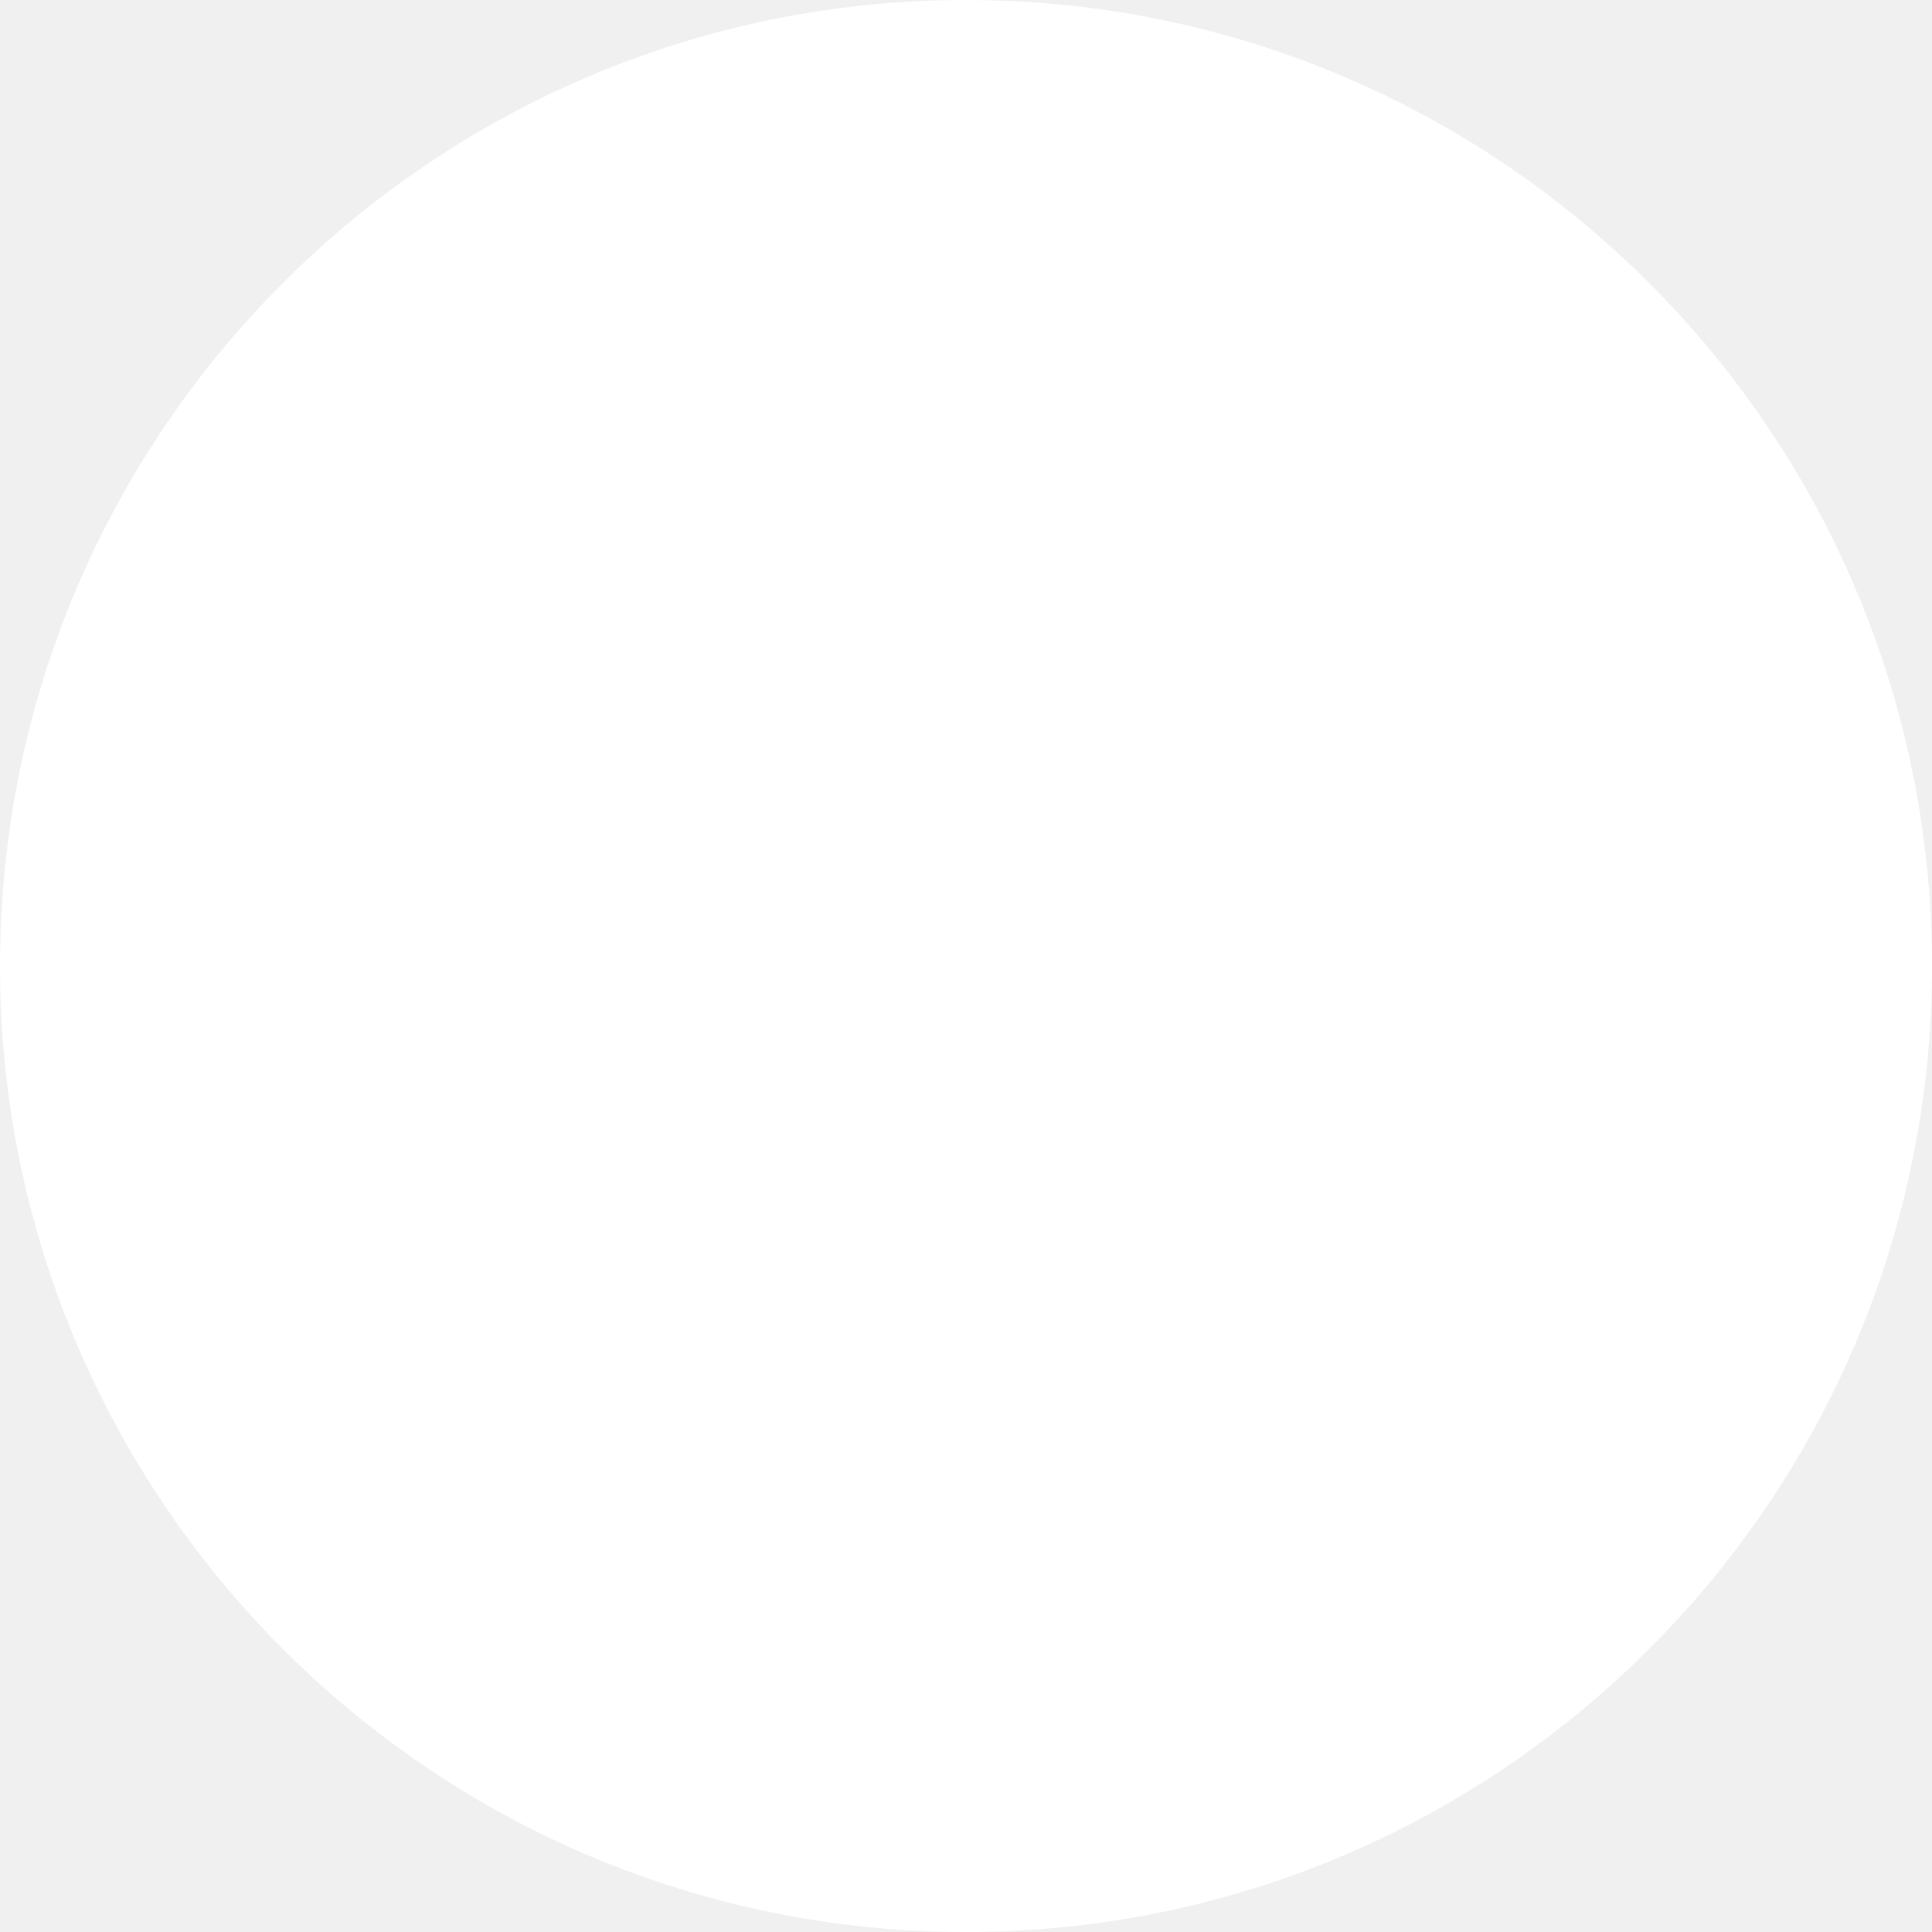
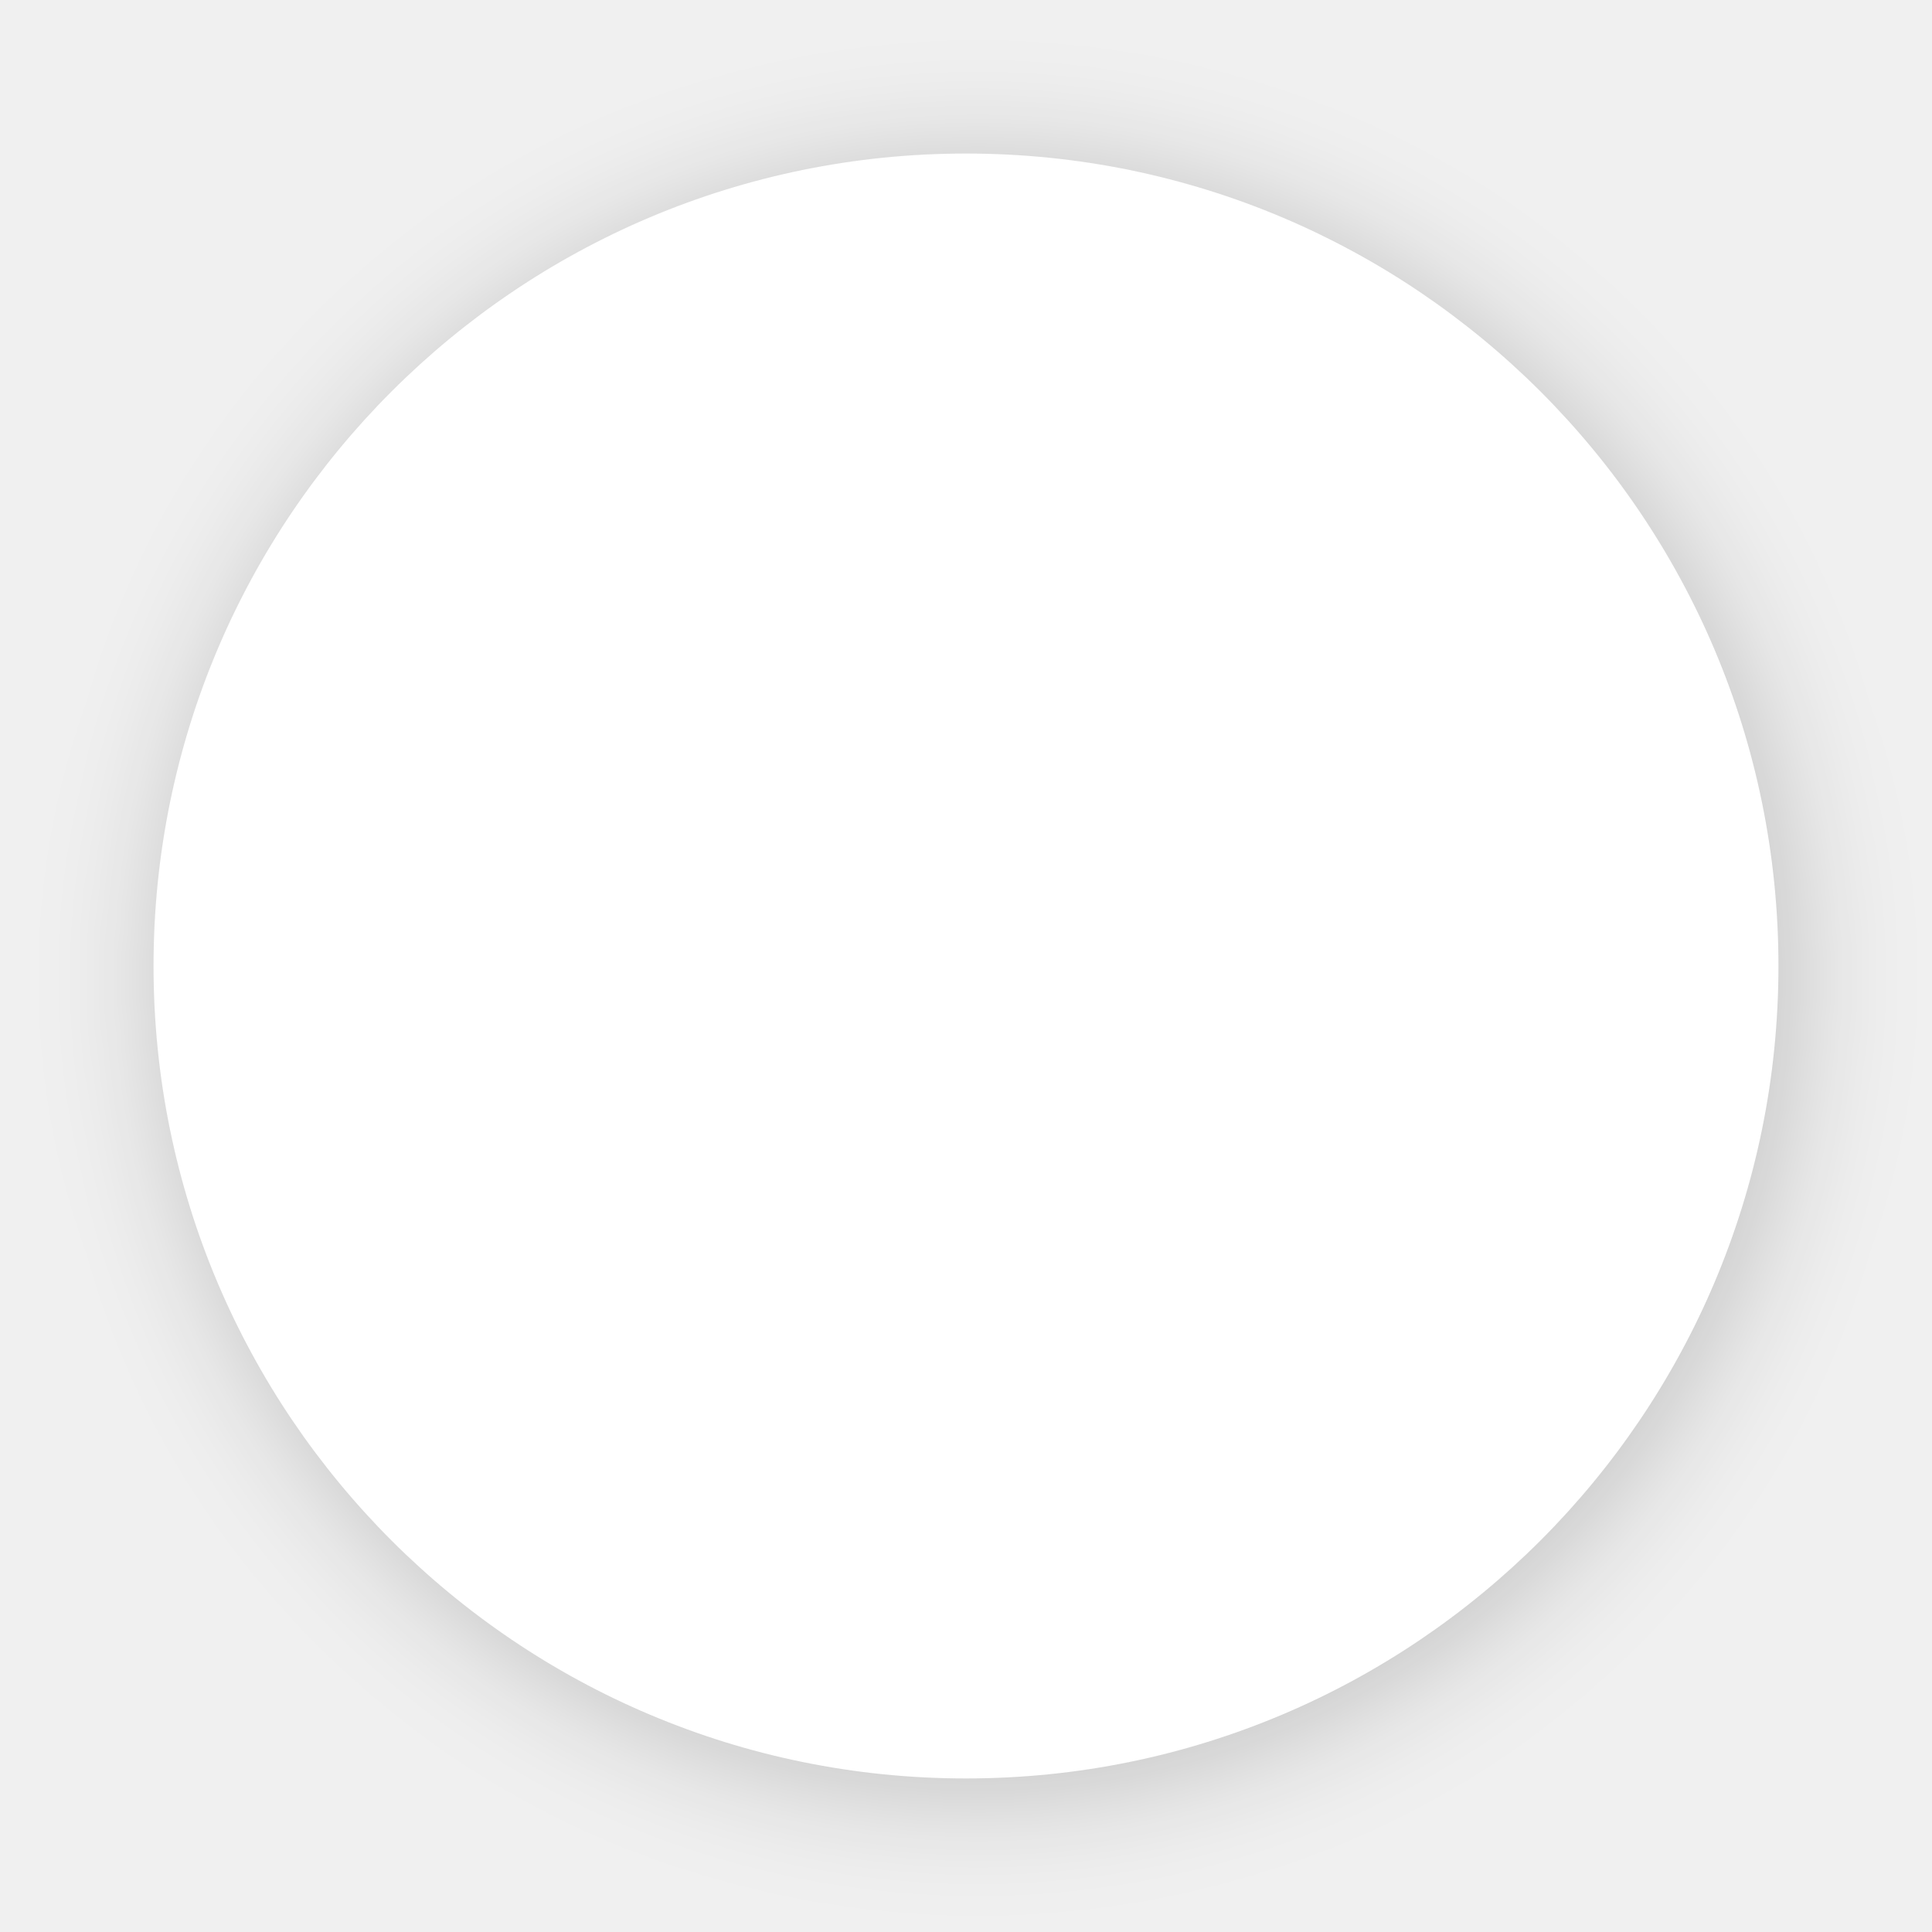
- <svg xmlns="http://www.w3.org/2000/svg" width="150" height="150" viewBox="0 0 39.688 39.688" version="1.1" id="svg3741">
-   <defs id="defs3738" />
-   <g id="layer1">
-     <circle style="fill:#ffffff;stroke:none;stroke-width:1;stroke-linecap:square;fill-opacity:1" id="path3824" cx="19.844" cy="19.844" r="19.844" />
+ <svg xmlns="http://www.w3.org/2000/svg" width="178.346" height="178.346" viewBox="0 0 47.188 47.188" version="1.1" id="svg3741">
+   <defs id="defs3738">
+     <filter style="color-interpolation-filters:sRGB" id="filter2251" x="-0.091" y="-0.091" width="1.189" height="1.189">
+       <feFlood flood-opacity="0.2" flood-color="rgb(0,0,0)" result="flood" id="feFlood2241" />
+       <feComposite in="flood" in2="SourceGraphic" operator="in" result="composite1" id="feComposite2243" />
+       <feGaussianBlur in="composite1" stdDeviation="1.5" result="blur" id="feGaussianBlur2245" />
+       <feOffset dx="0.3" dy="0.3" result="offset" id="feOffset2247" />
+       <feComposite in="SourceGraphic" in2="offset" operator="over" result="composite2" id="feComposite2249" />
+     </filter>
+     <filter style="color-interpolation-filters:sRGB;" id="filter2572" x="-0.091" y="-0.091" width="1.189" height="1.189">
+       <feFlood flood-opacity="0.2" flood-color="rgb(0,0,0)" result="flood" id="feFlood2562" />
+       <feComposite in="flood" in2="SourceGraphic" operator="in" result="composite1" id="feComposite2564" />
+       <feGaussianBlur in="composite1" stdDeviation="1.5" result="blur" id="feGaussianBlur2566" />
+       <feOffset dx="0.3" dy="0.3" result="offset" id="feOffset2568" />
+       <feComposite in="offset" in2="SourceGraphic" operator="out" result="composite2" id="feComposite2570" />
+     </filter>
+   </defs>
+   <g id="layer1" transform="translate(3.6,3.6)" style="display:inline">
+     <circle style="display:inline;fill:#ffffff;fill-opacity:1;stroke:none;stroke-width:1;stroke-linecap:square" id="path3824-0-0" cx="19.994" cy="19.994" r="19.844" />
+   </g>
+   <g id="layer2" style="display:inline">
+     <circle style="fill:#ffffff;fill-opacity:1;stroke:none;stroke-width:1;stroke-linecap:square;filter:url(#filter2572)" id="path3824-0" cx="23.594" cy="23.594" r="19.844" />
  </g>
</svg>
